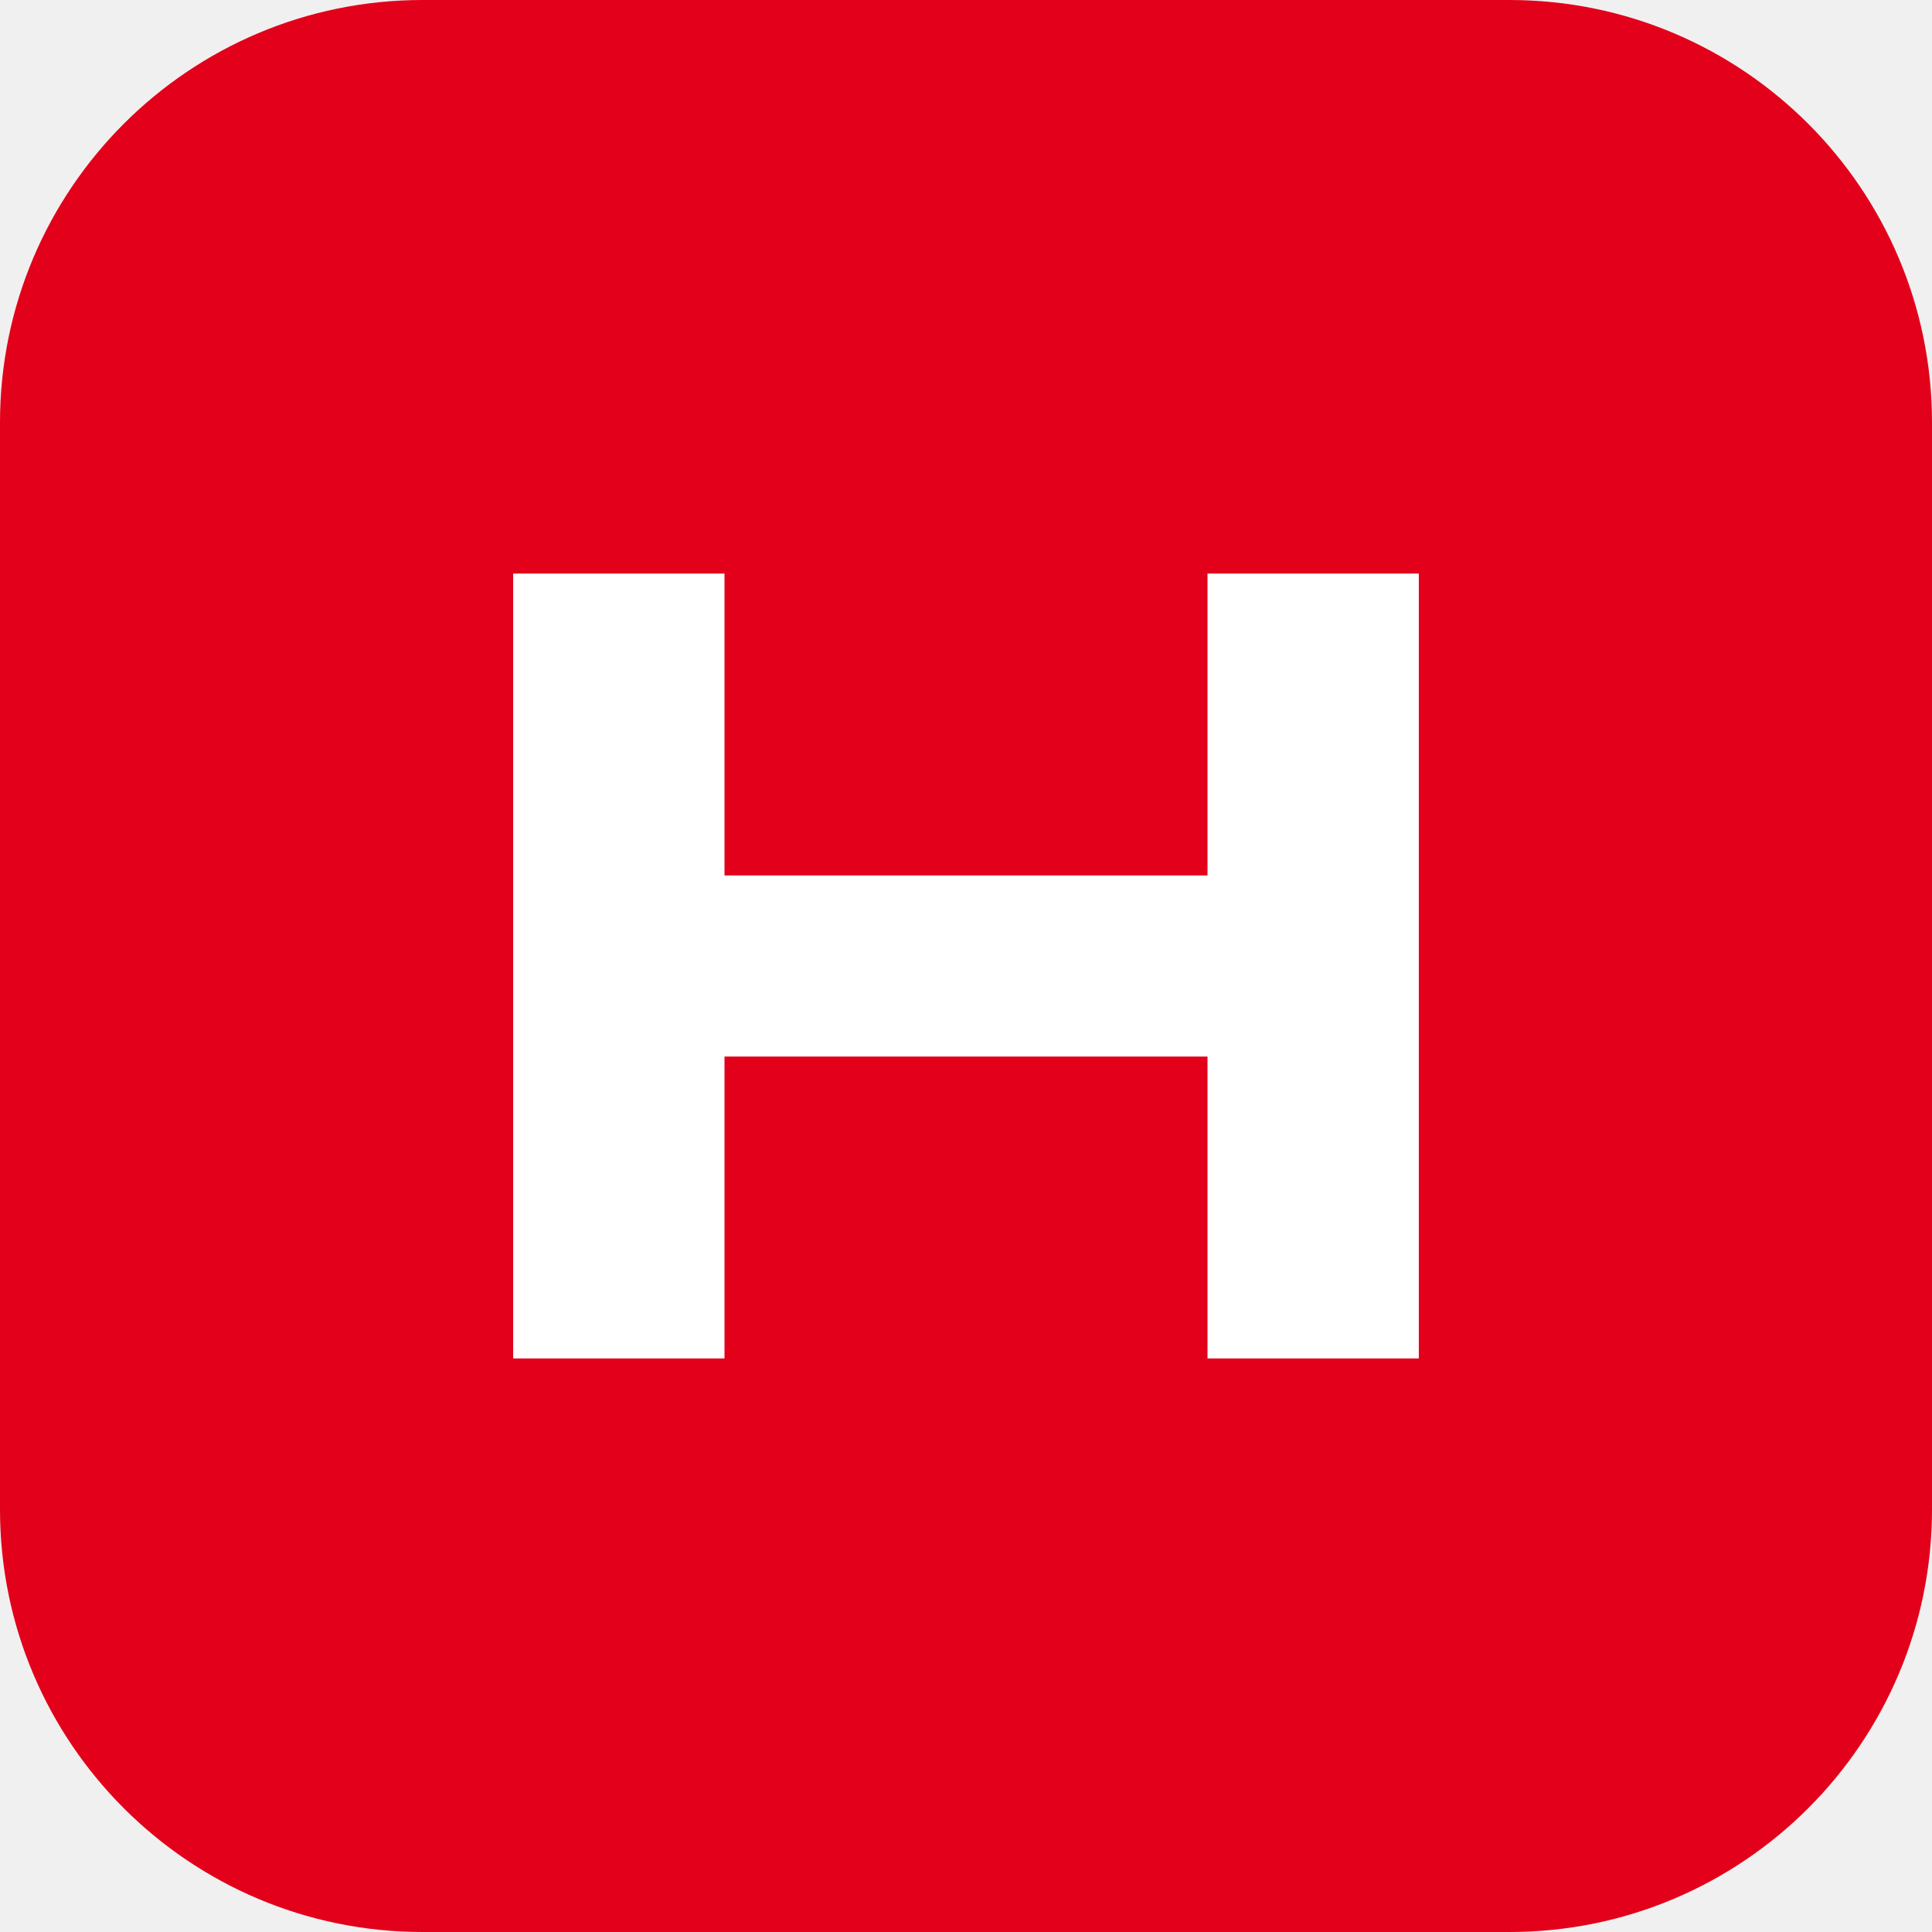
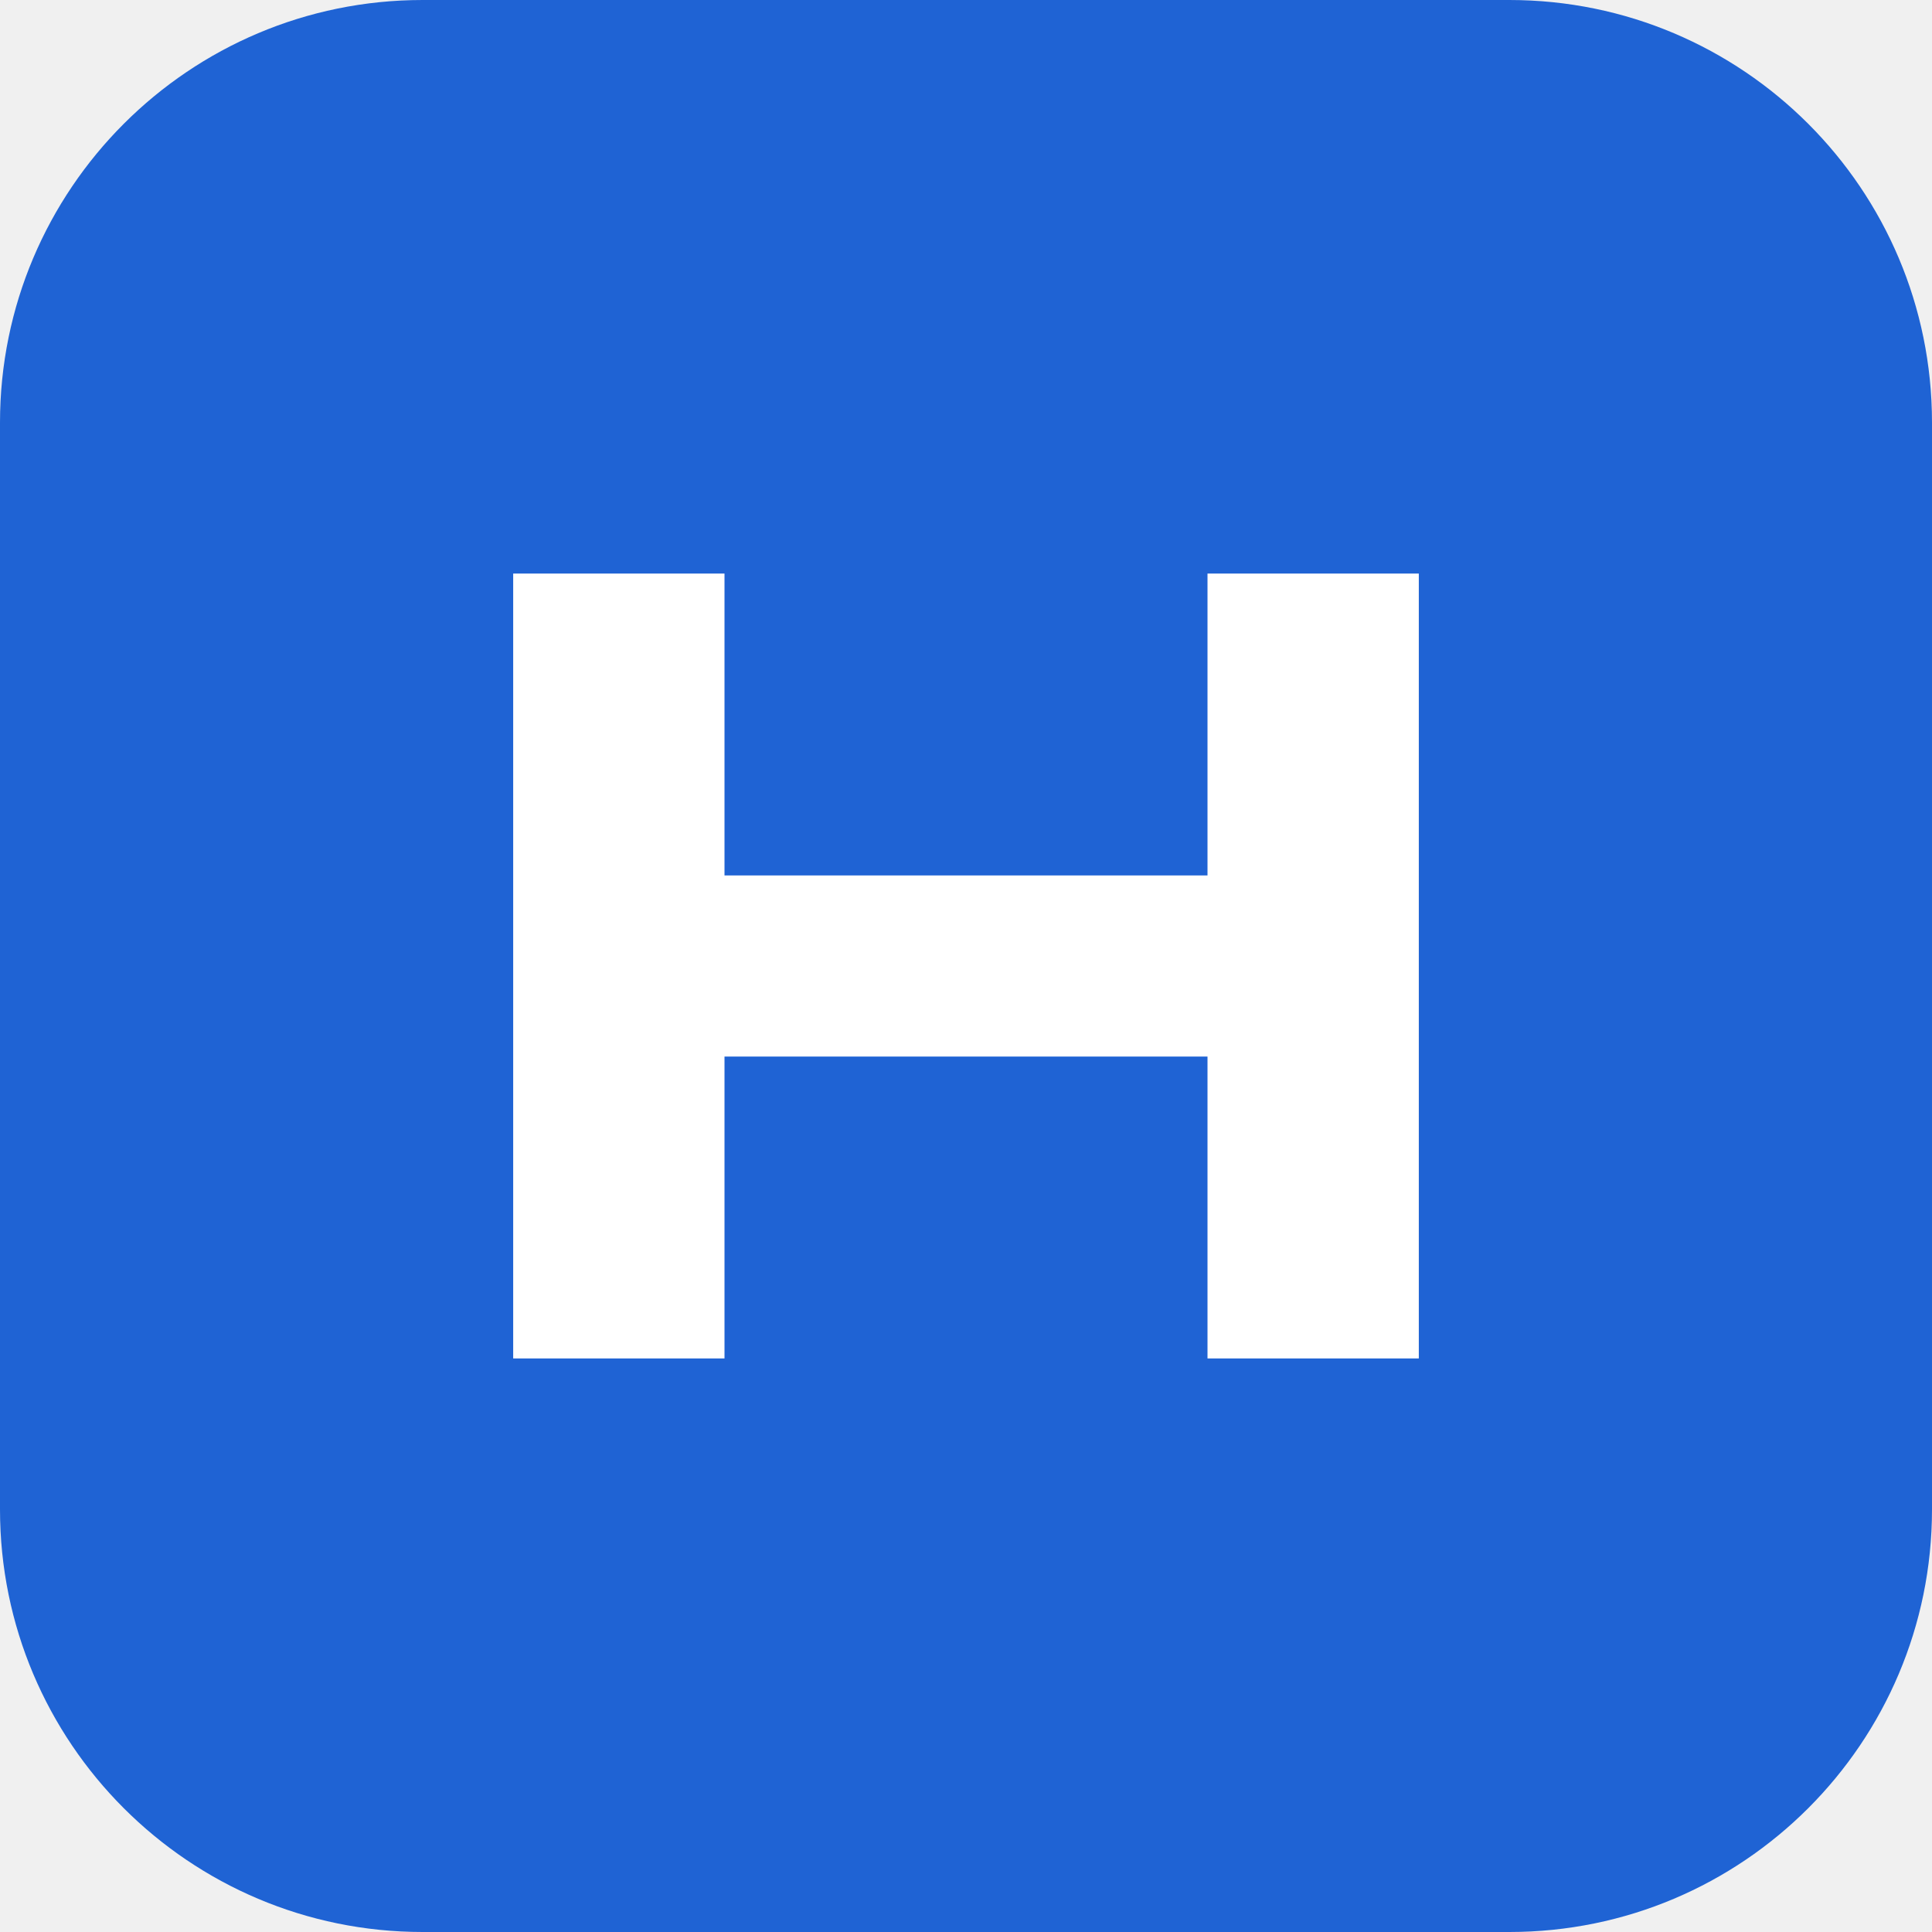
<svg xmlns="http://www.w3.org/2000/svg" viewBox="0 0 64 64" role="img" aria-label="HR Interview Coach">
-   <rect width="64" height="64" rx="14" fill="#e2001a" />
+   <rect width="64" height="64" rx="14" fill="#1f63d4" />
  <path d="M17 19h7v10h16V19h7v26h-7V35H24v10h-7V19Z" fill="#fff" />
</svg>
